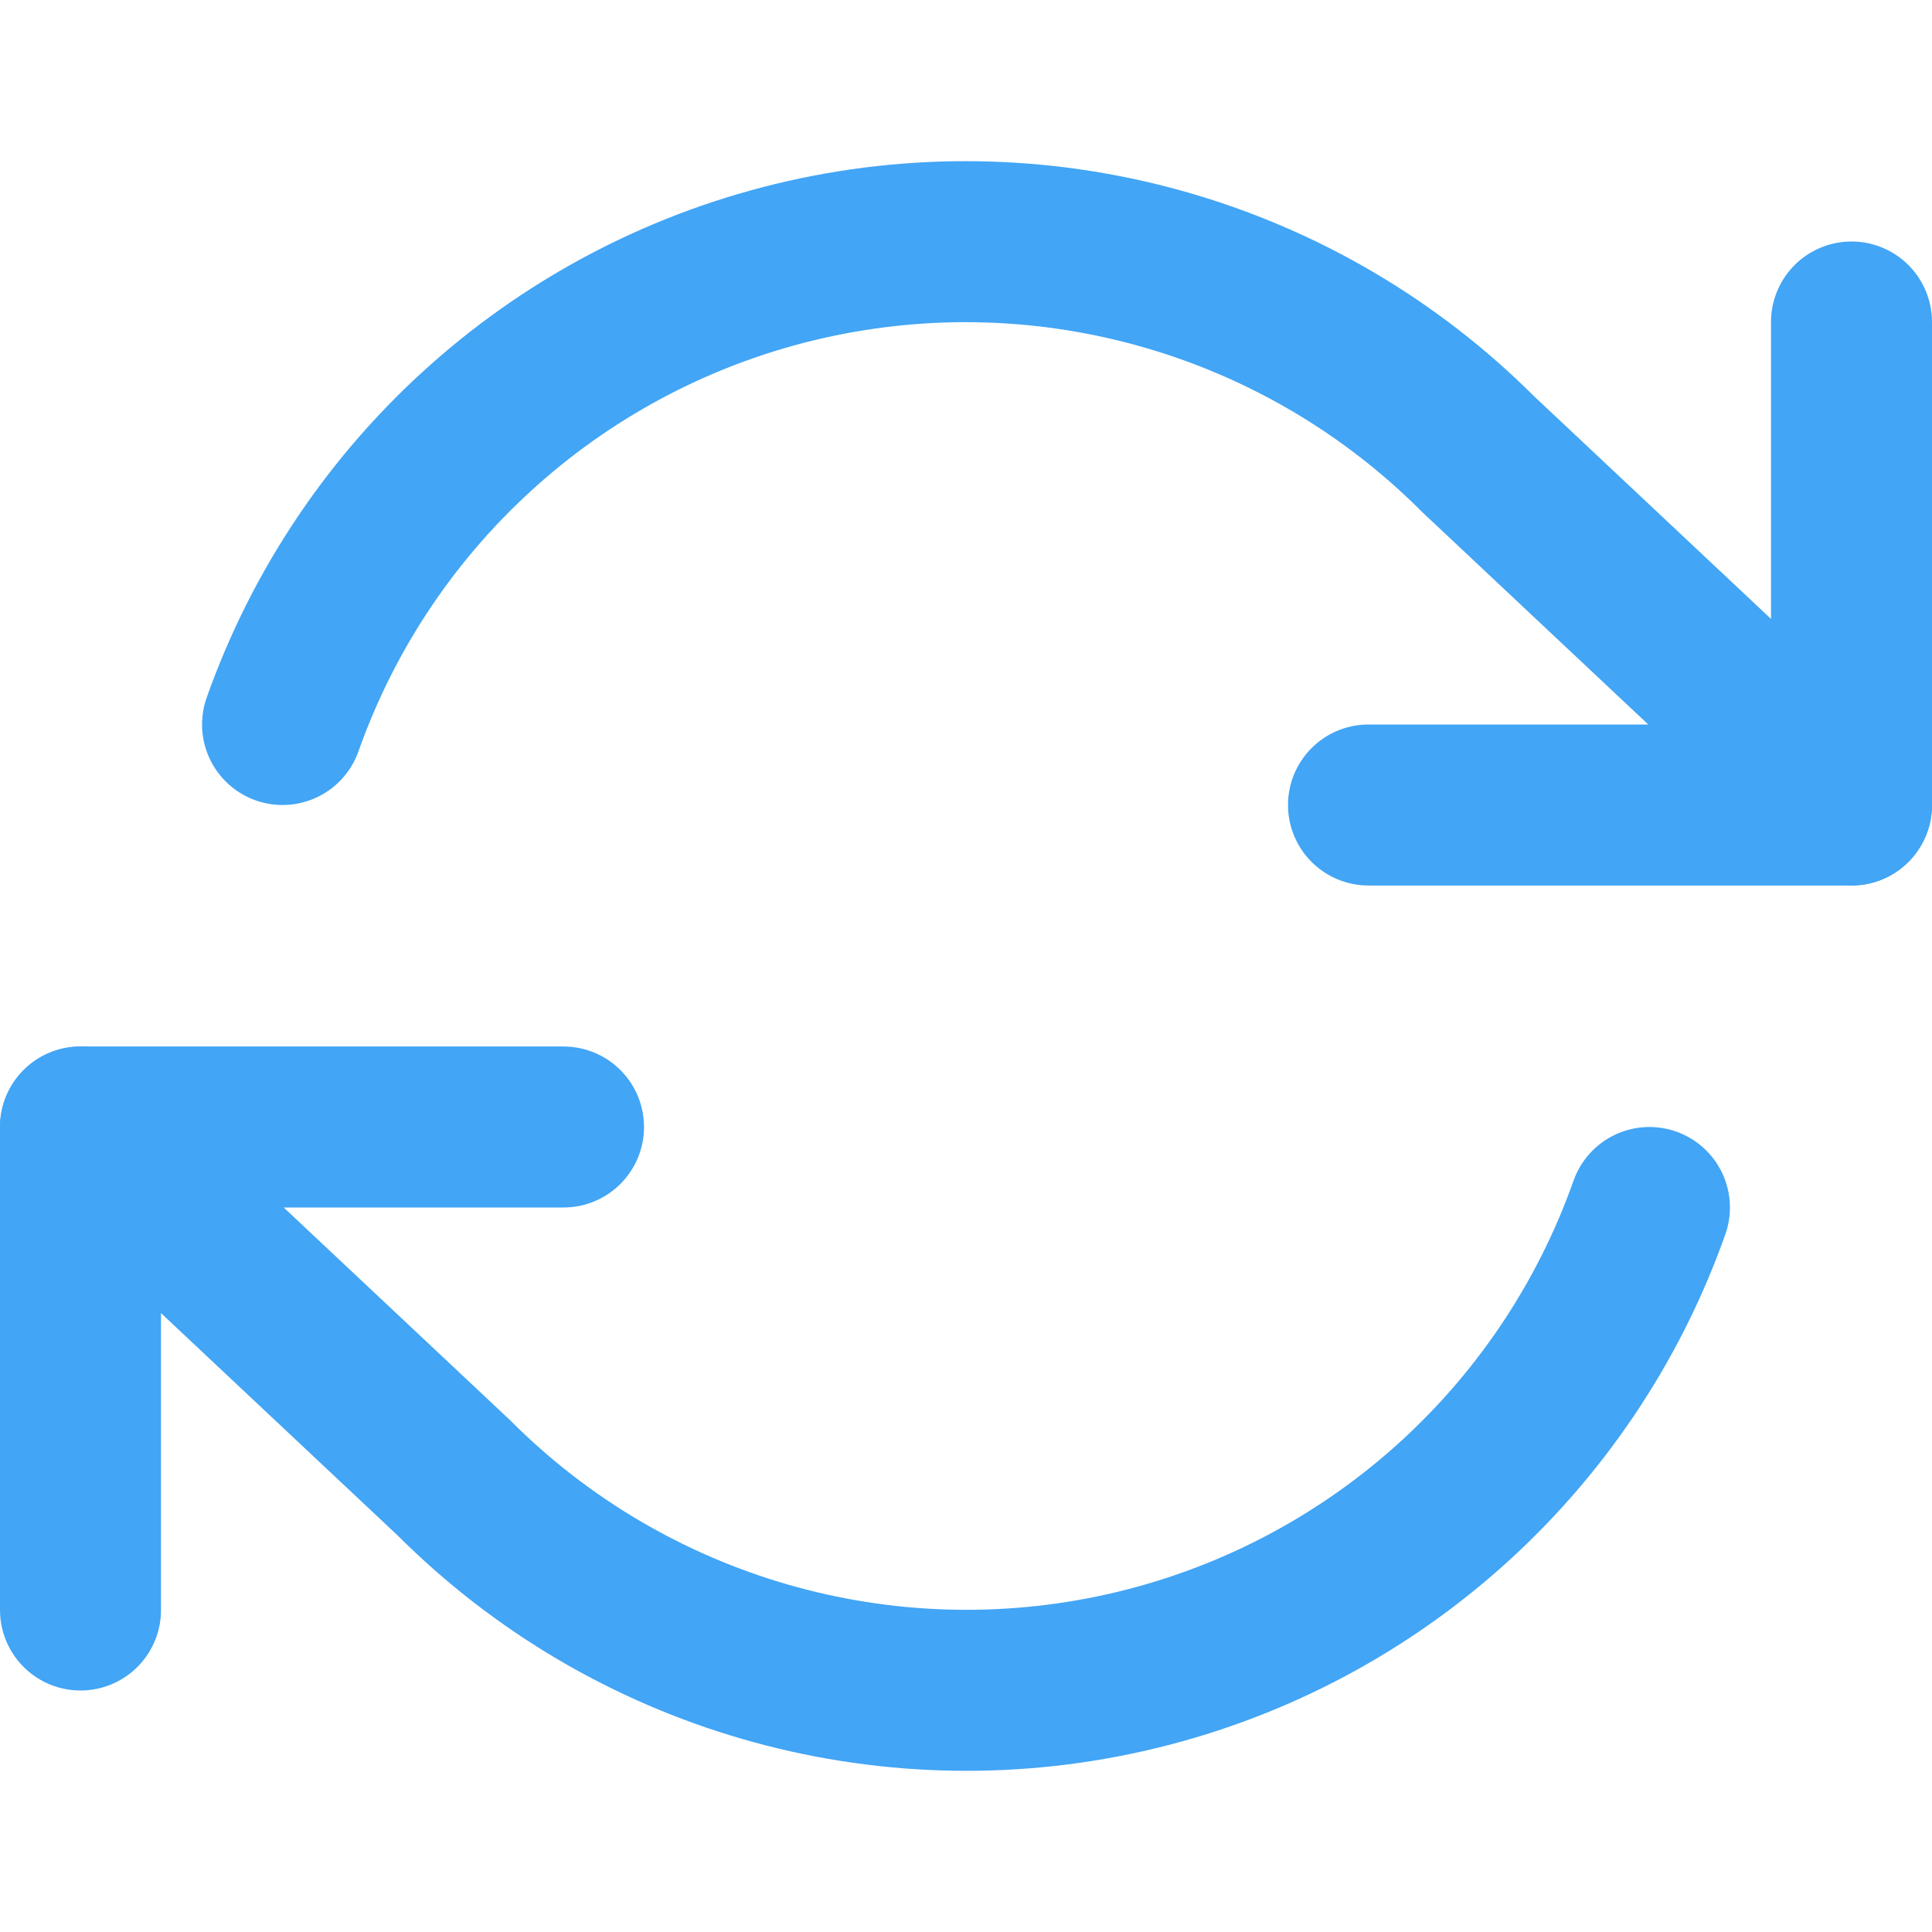
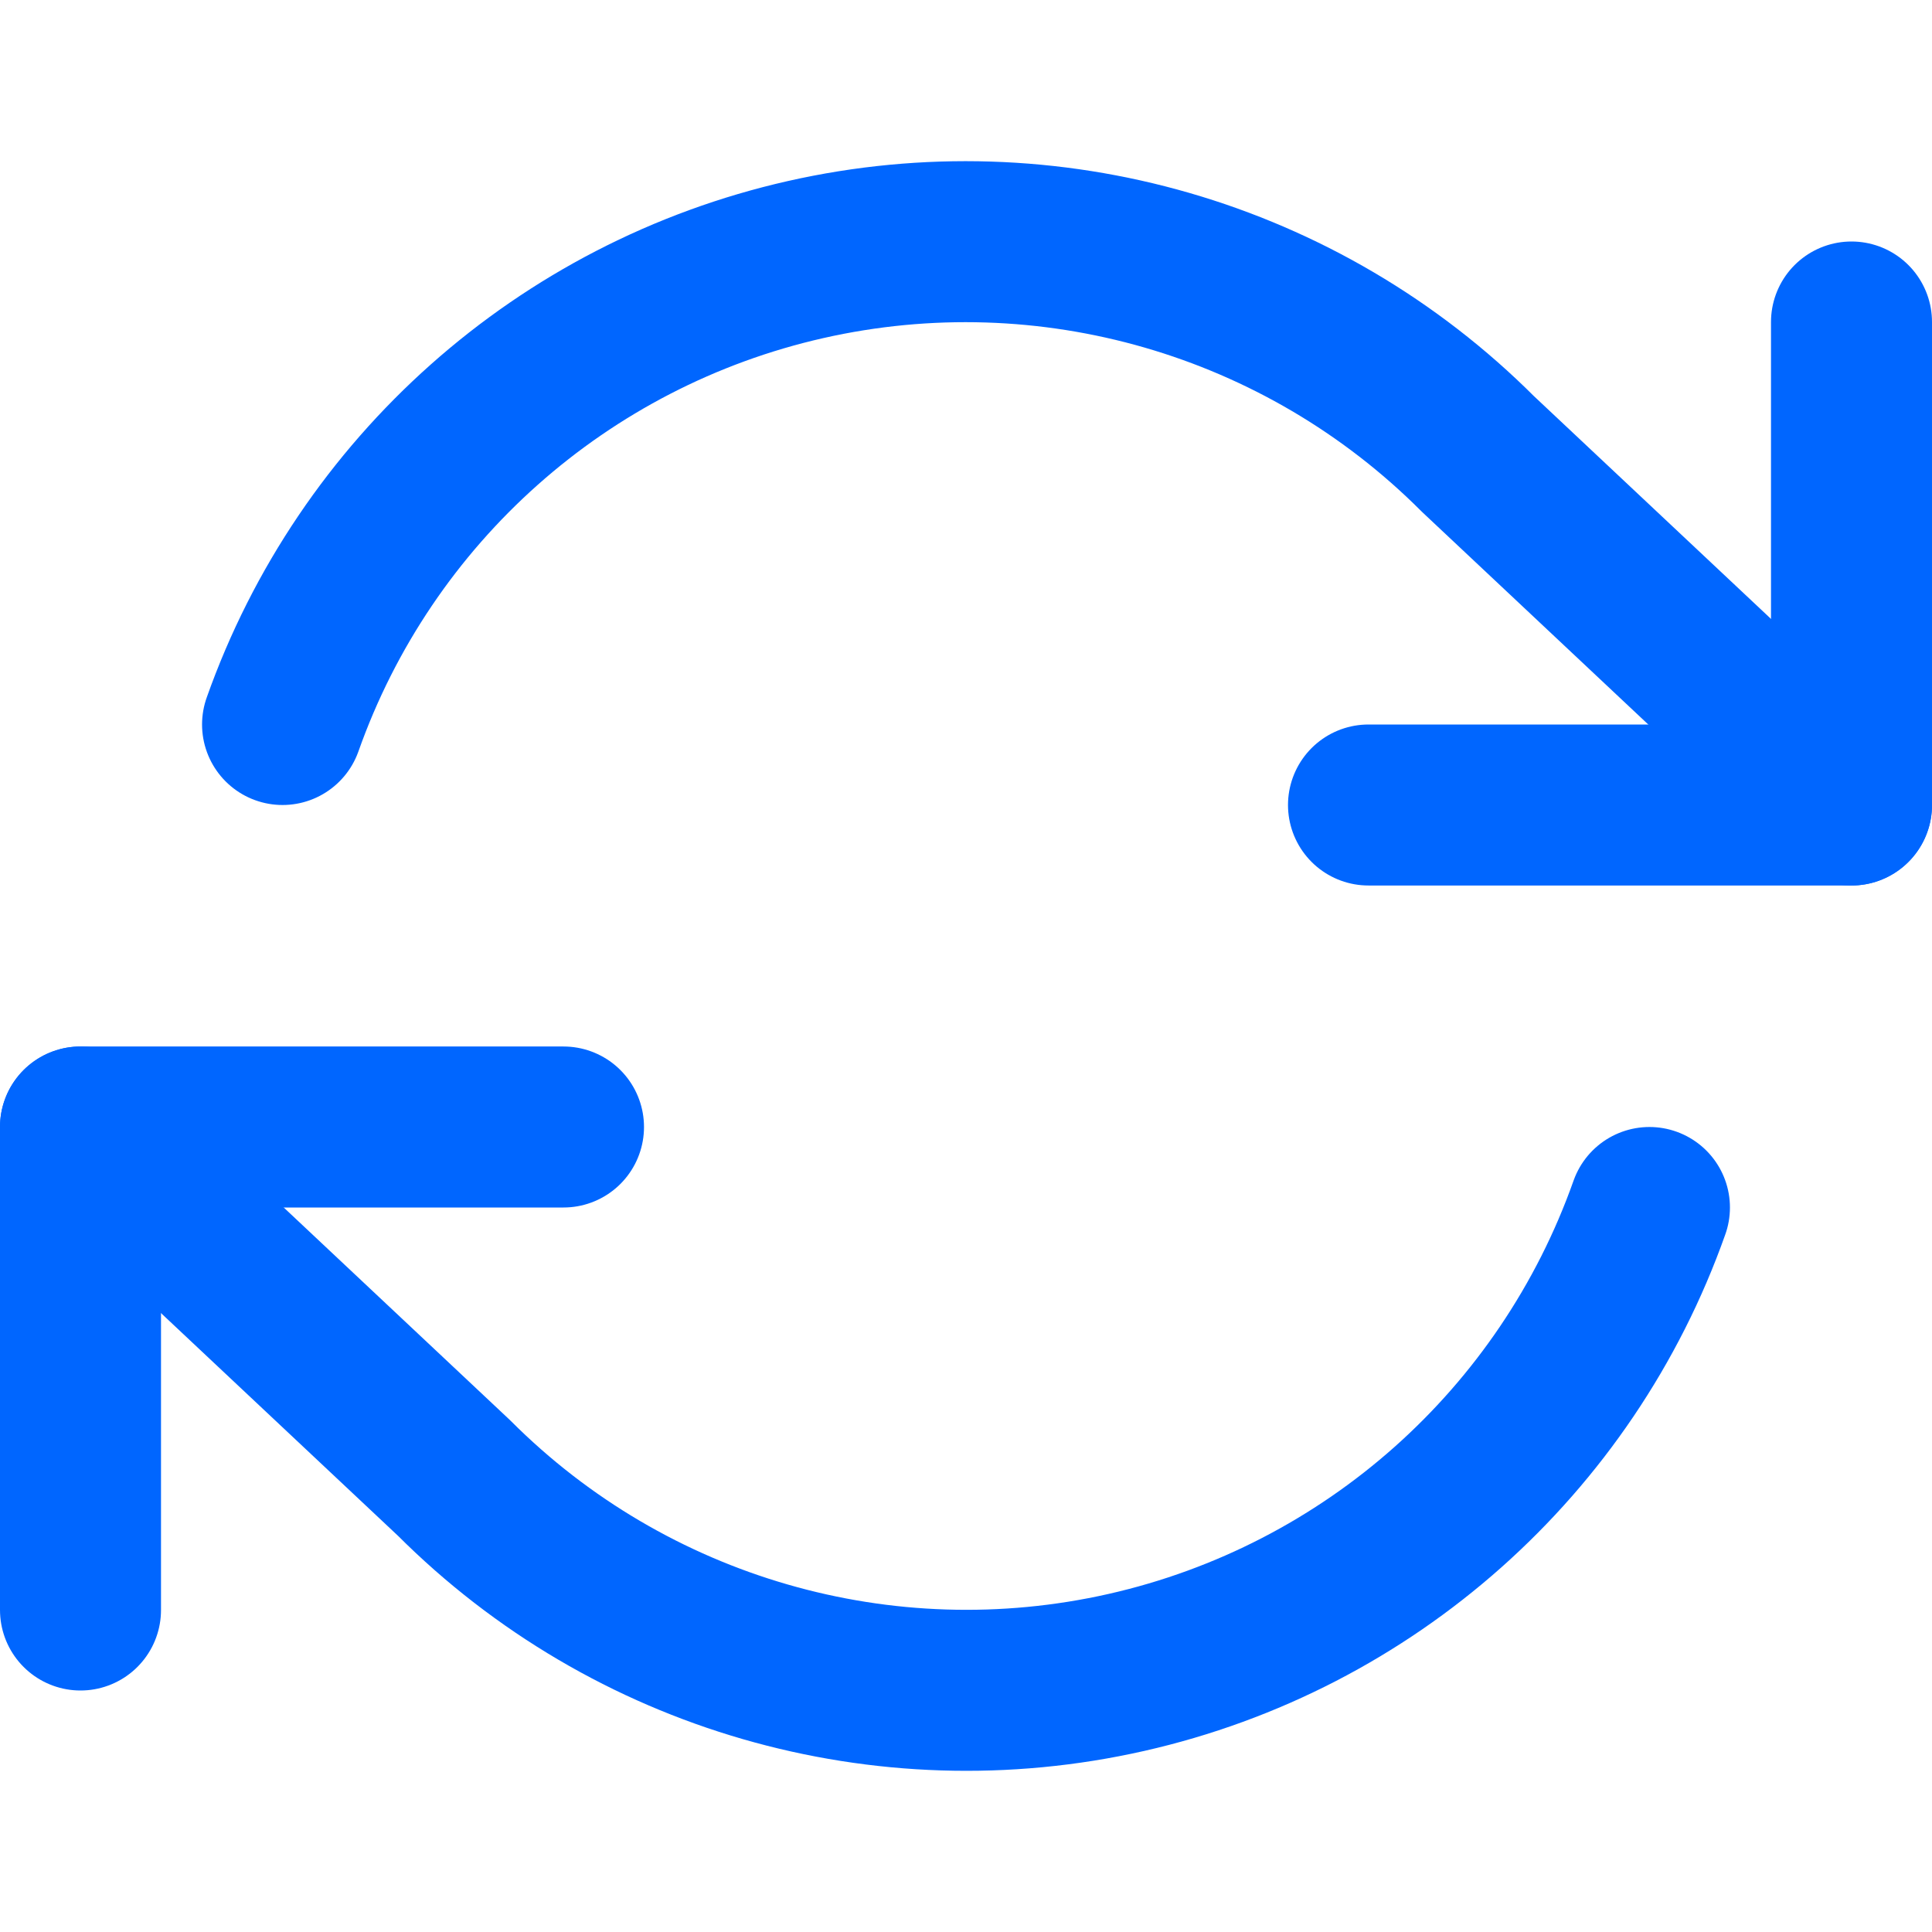
- <svg xmlns="http://www.w3.org/2000/svg" width="24" height="24" viewBox="0 0 24 24" fill="none" stroke="#42A5F5" stroke-width="2" stroke-linecap="round" stroke-linejoin="round">
+ <svg xmlns="http://www.w3.org/2000/svg" width="24" height="24" viewBox="0 0 24 24" fill="none" stroke="#0066FF" stroke-width="2" stroke-linecap="round" stroke-linejoin="round">
  <polyline points="23 4 23 10 17 10" />
  <polyline points="1 20 1 14 7 14" />
  <path d="M3.51 9a9 9 0 0 1 14.85-3.36L23 10M1 14l4.64 4.36A9 9 0 0 0 20.49 15" />
</svg>
